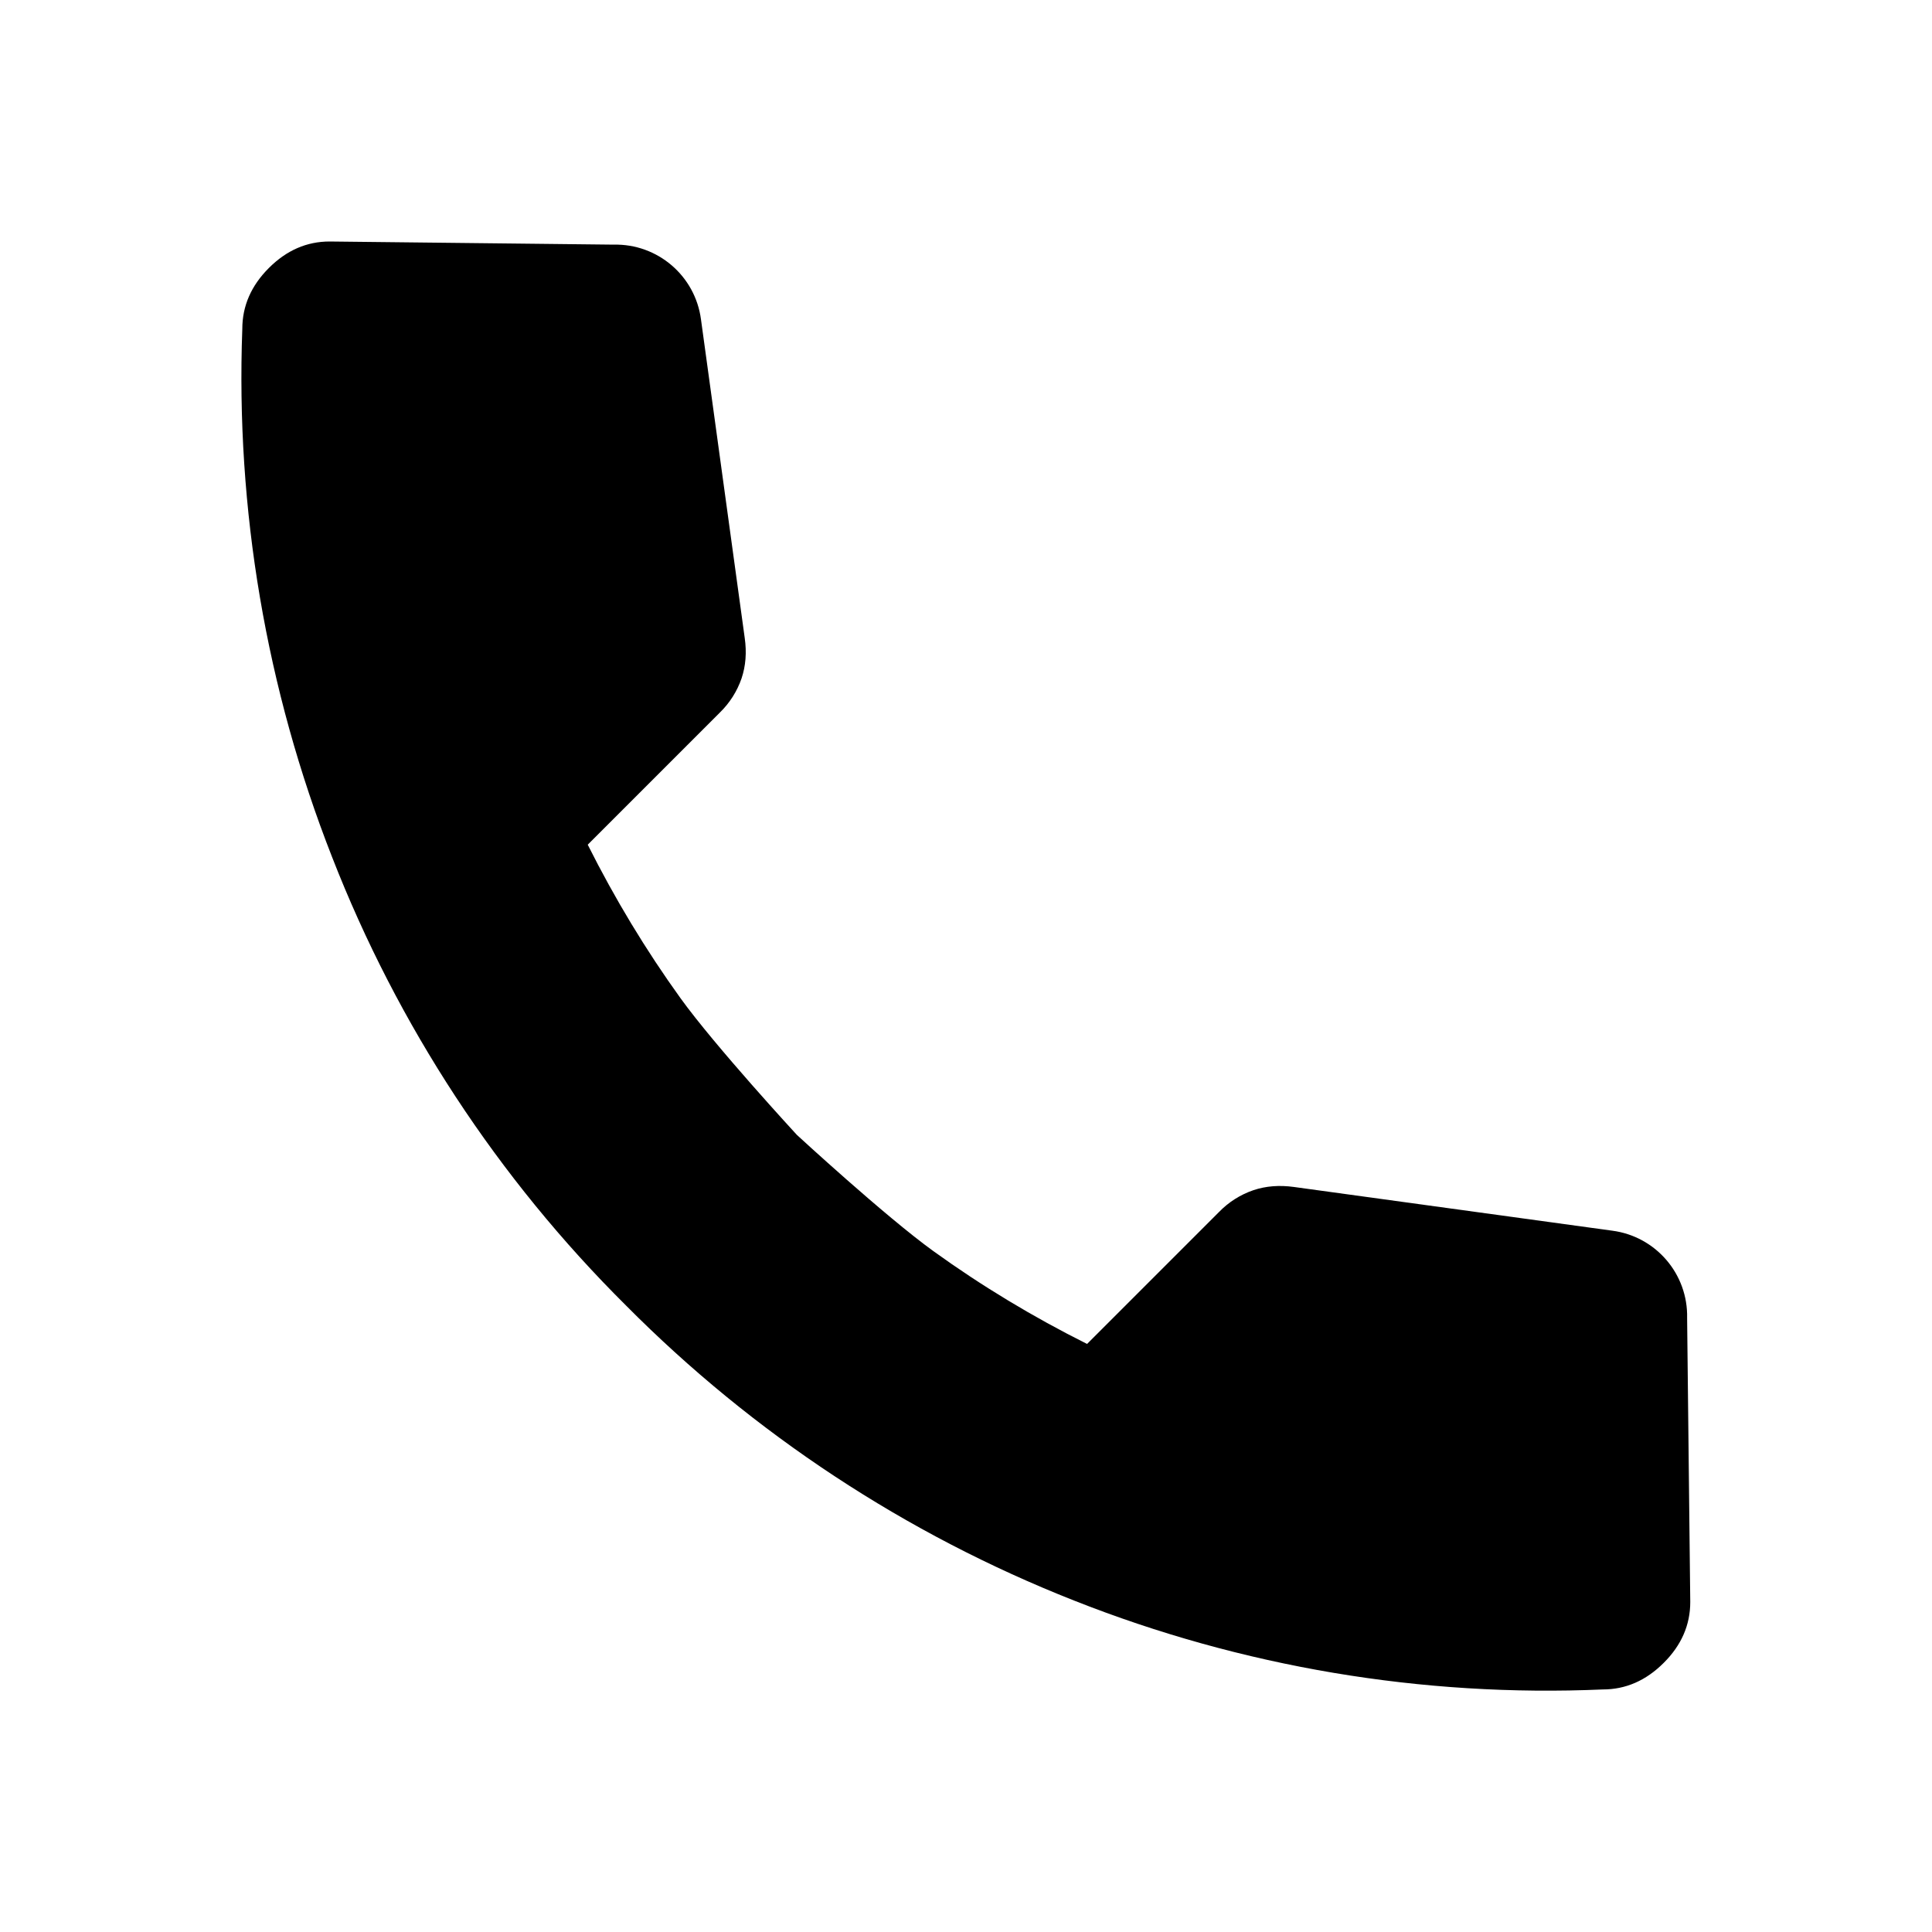
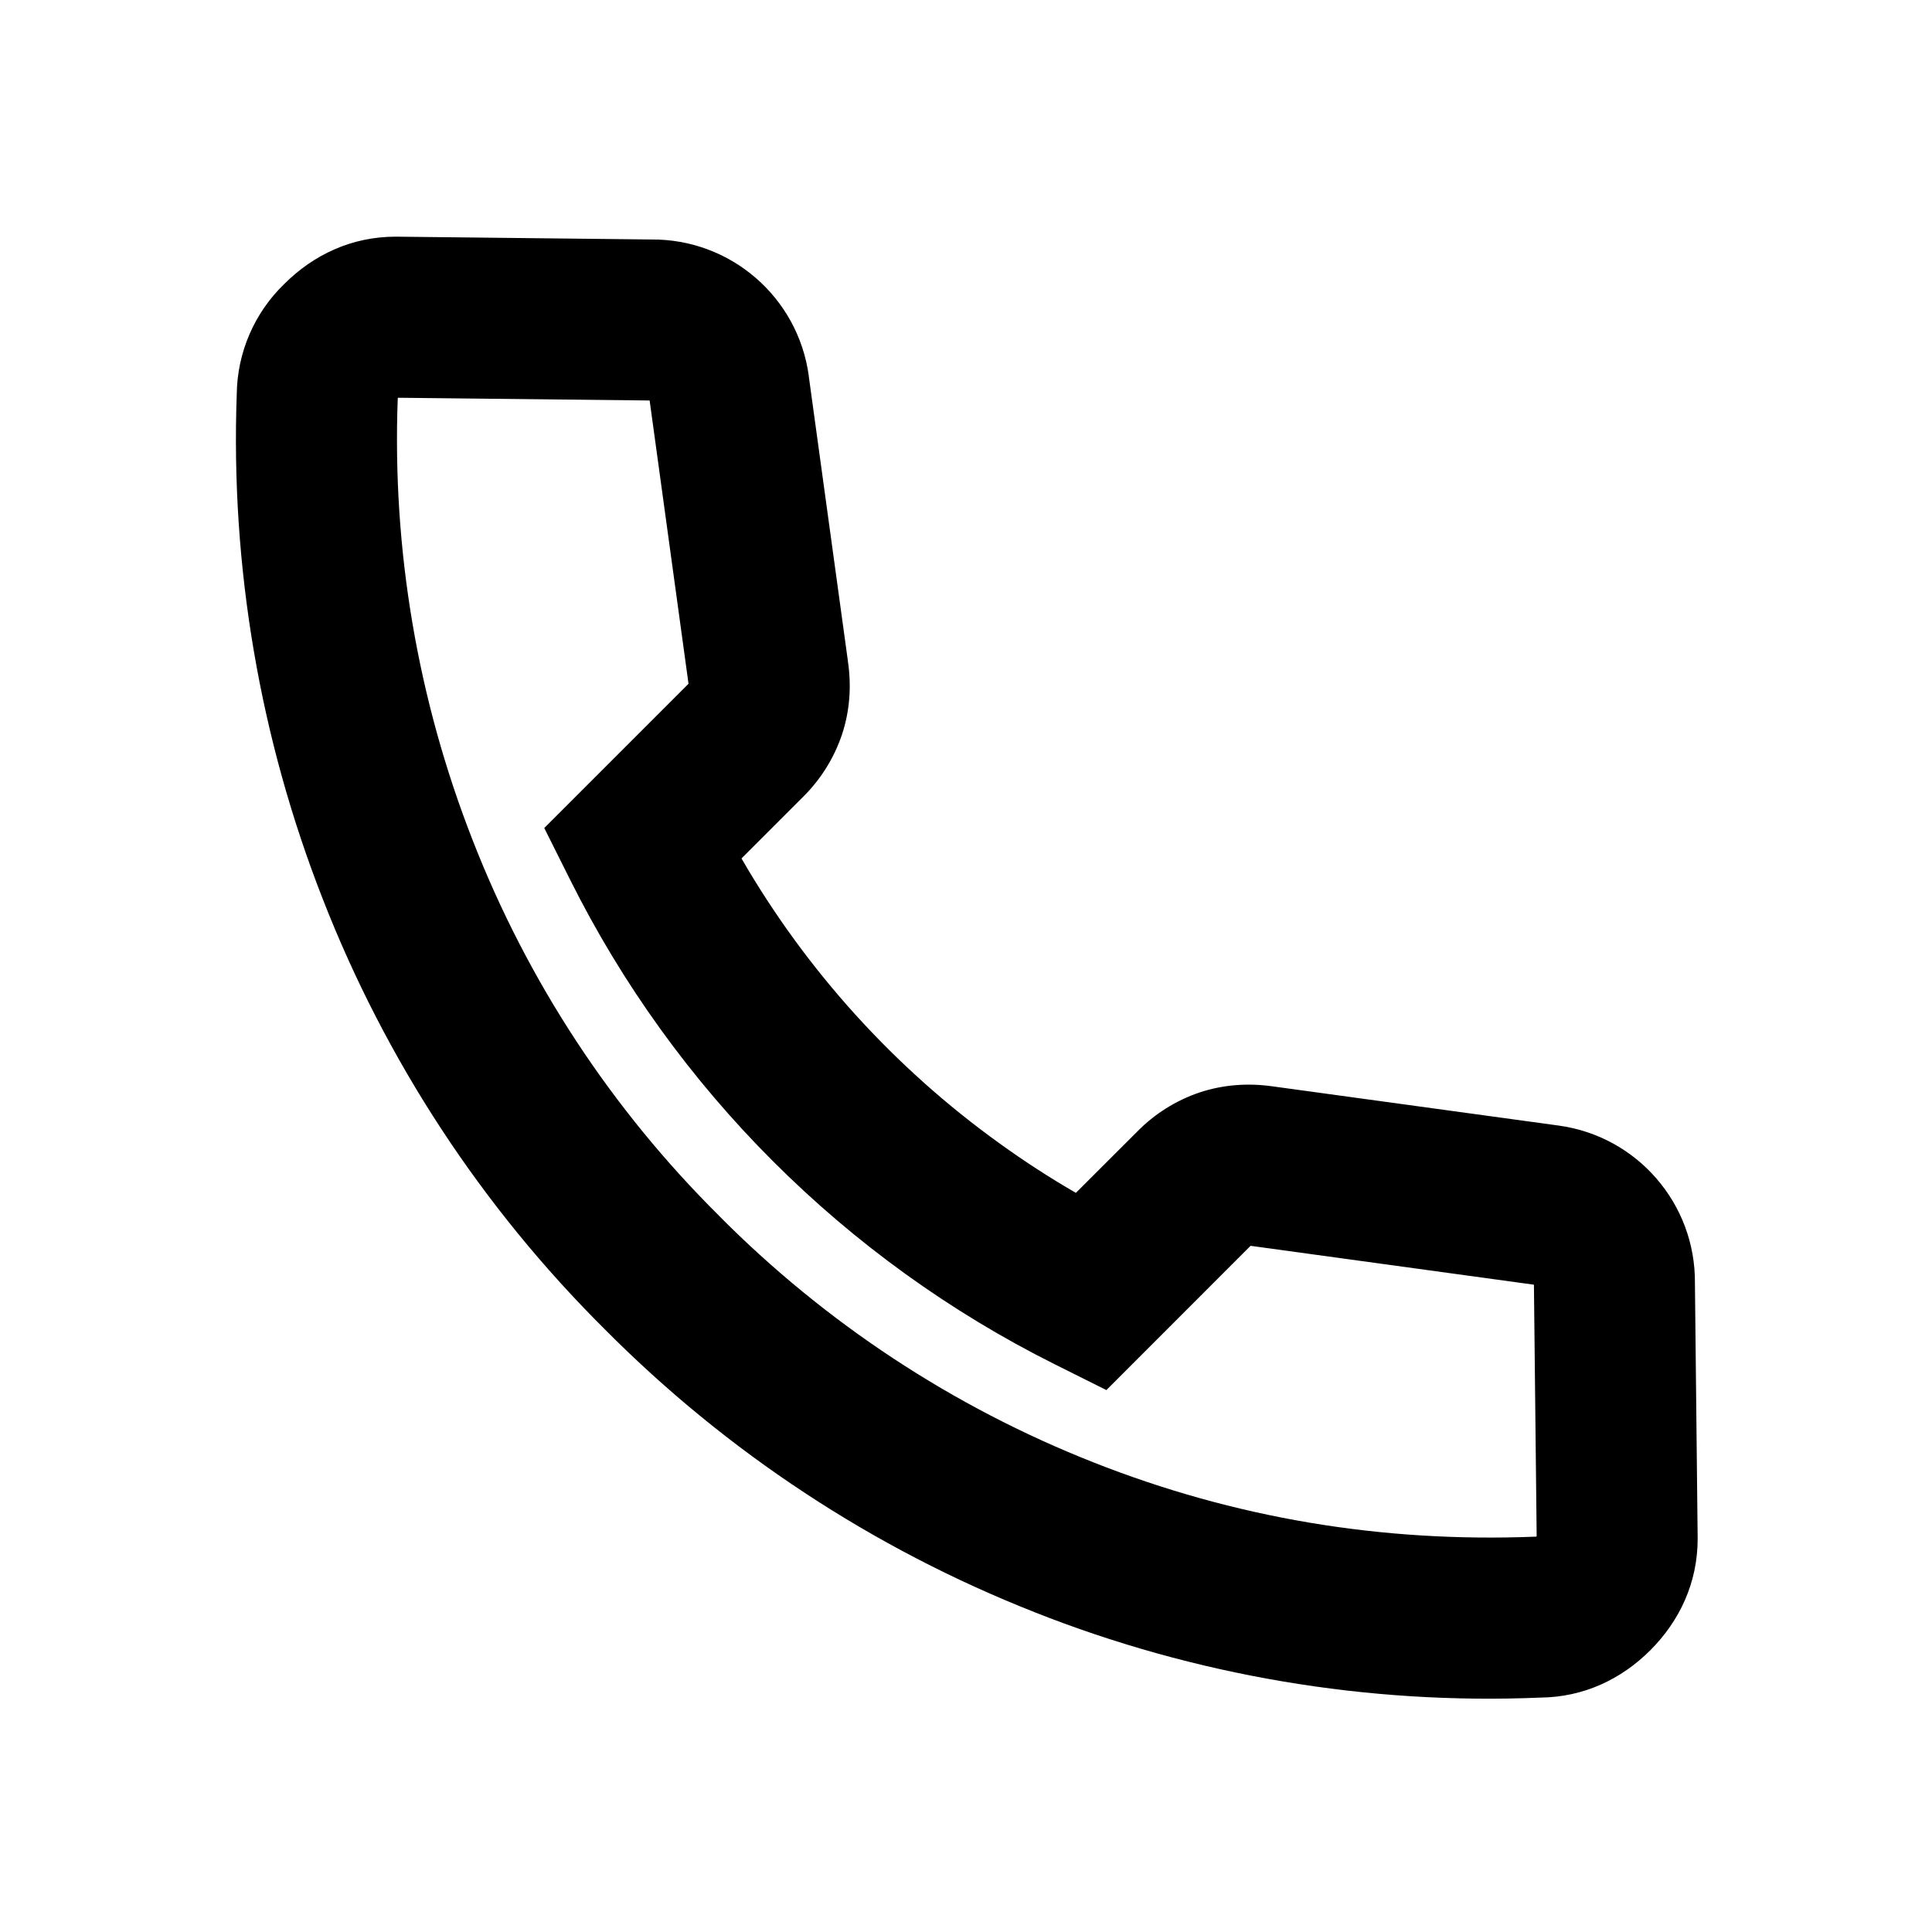
<svg xmlns="http://www.w3.org/2000/svg" width="24" height="24" fill="black" viewBox="0 0 24 24">
-   <path d="m20.958 16.374.039 3.527c0 .285-.11.537-.33.756-.22.22-.472.33-.756.33a15.97 15.97 0 0 1-6.57-1.105 16.223 16.223 0 0 1-5.563-3.663 16.084 16.084 0 0 1-3.653-5.573 16.313 16.313 0 0 1-1.115-6.56c0-.285.11-.537.33-.757.22-.22.471-.329.755-.329l3.528.039a1.069 1.069 0 0 1 1.085.93l.543 3.954c.026.181.013.349-.039.504a1.088 1.088 0 0 1-.271.426l-1.64 1.64c.337.672.721 1.308 1.154 1.909.433.6 1.444 1.696 1.444 1.696s1.095 1.01 1.696 1.444c.6.433 1.237.817 1.909 1.153l1.64-1.64a1.08 1.08 0 0 1 .426-.27c.155-.052.323-.065.504-.04l3.954.543a1.069 1.069 0 0 1 .93 1.085Z" />
+   <g clip-path="url(#a)">
+     <path fill-rule="evenodd" d="M8.929 15.1a13.566 13.566 0 0 0 4.654 3.066c1.748.69 3.575.999 5.492.923h.008l.003-.004.003-.002-.034-3.124-3.52-.483-1.791 1.792-.645-.322a13.46 13.46 0 0 1-3.496-2.52 13.403 13.403 0 0 1-2.52-3.496l-.322-.644 1.792-1.792-.483-3.519-3.123-.034-.003.002-.003.004v.002a13.645 13.645 0 0 0 .932 5.492A13.44 13.44 0 0 0 8.93 15.1Zm3.92 4.926a15.565 15.565 0 0 1-5.334-3.511 15.44 15.44 0 0 1-3.505-5.346 15.644 15.644 0 0 1-1.069-6.274 1.933 1.933 0 0 1 .589-1.366c.366-.366.84-.589 1.386-.589h.01l3.163.035a1.958 1.958 0 0 1 1.958 1.694v.005l.487 3.545v.003c.043.297.025.605-.076.907a1.976 1.976 0 0 1-.485.773l-.762.762a11.37 11.37 0 0 0 3.206 3.54c.305.22.62.425.948.614l.762-.761a1.97 1.97 0 0 1 .774-.486c.302-.1.61-.118.907-.076l3.553.487a1.958 1.958 0 0 1 1.694 1.958l.034 3.174c0 .546-.223 1.02-.588 1.386-.361.36-.827.582-1.363.588a15.337 15.337 0 0 1-6.29-1.062Z" clip-rule="evenodd" />
+   </g>
+   <defs>
+     <clipPath id="a">
+       <path d="M0 0h24v24H0z" />
+     </clipPath>
+   </defs>
</svg>
